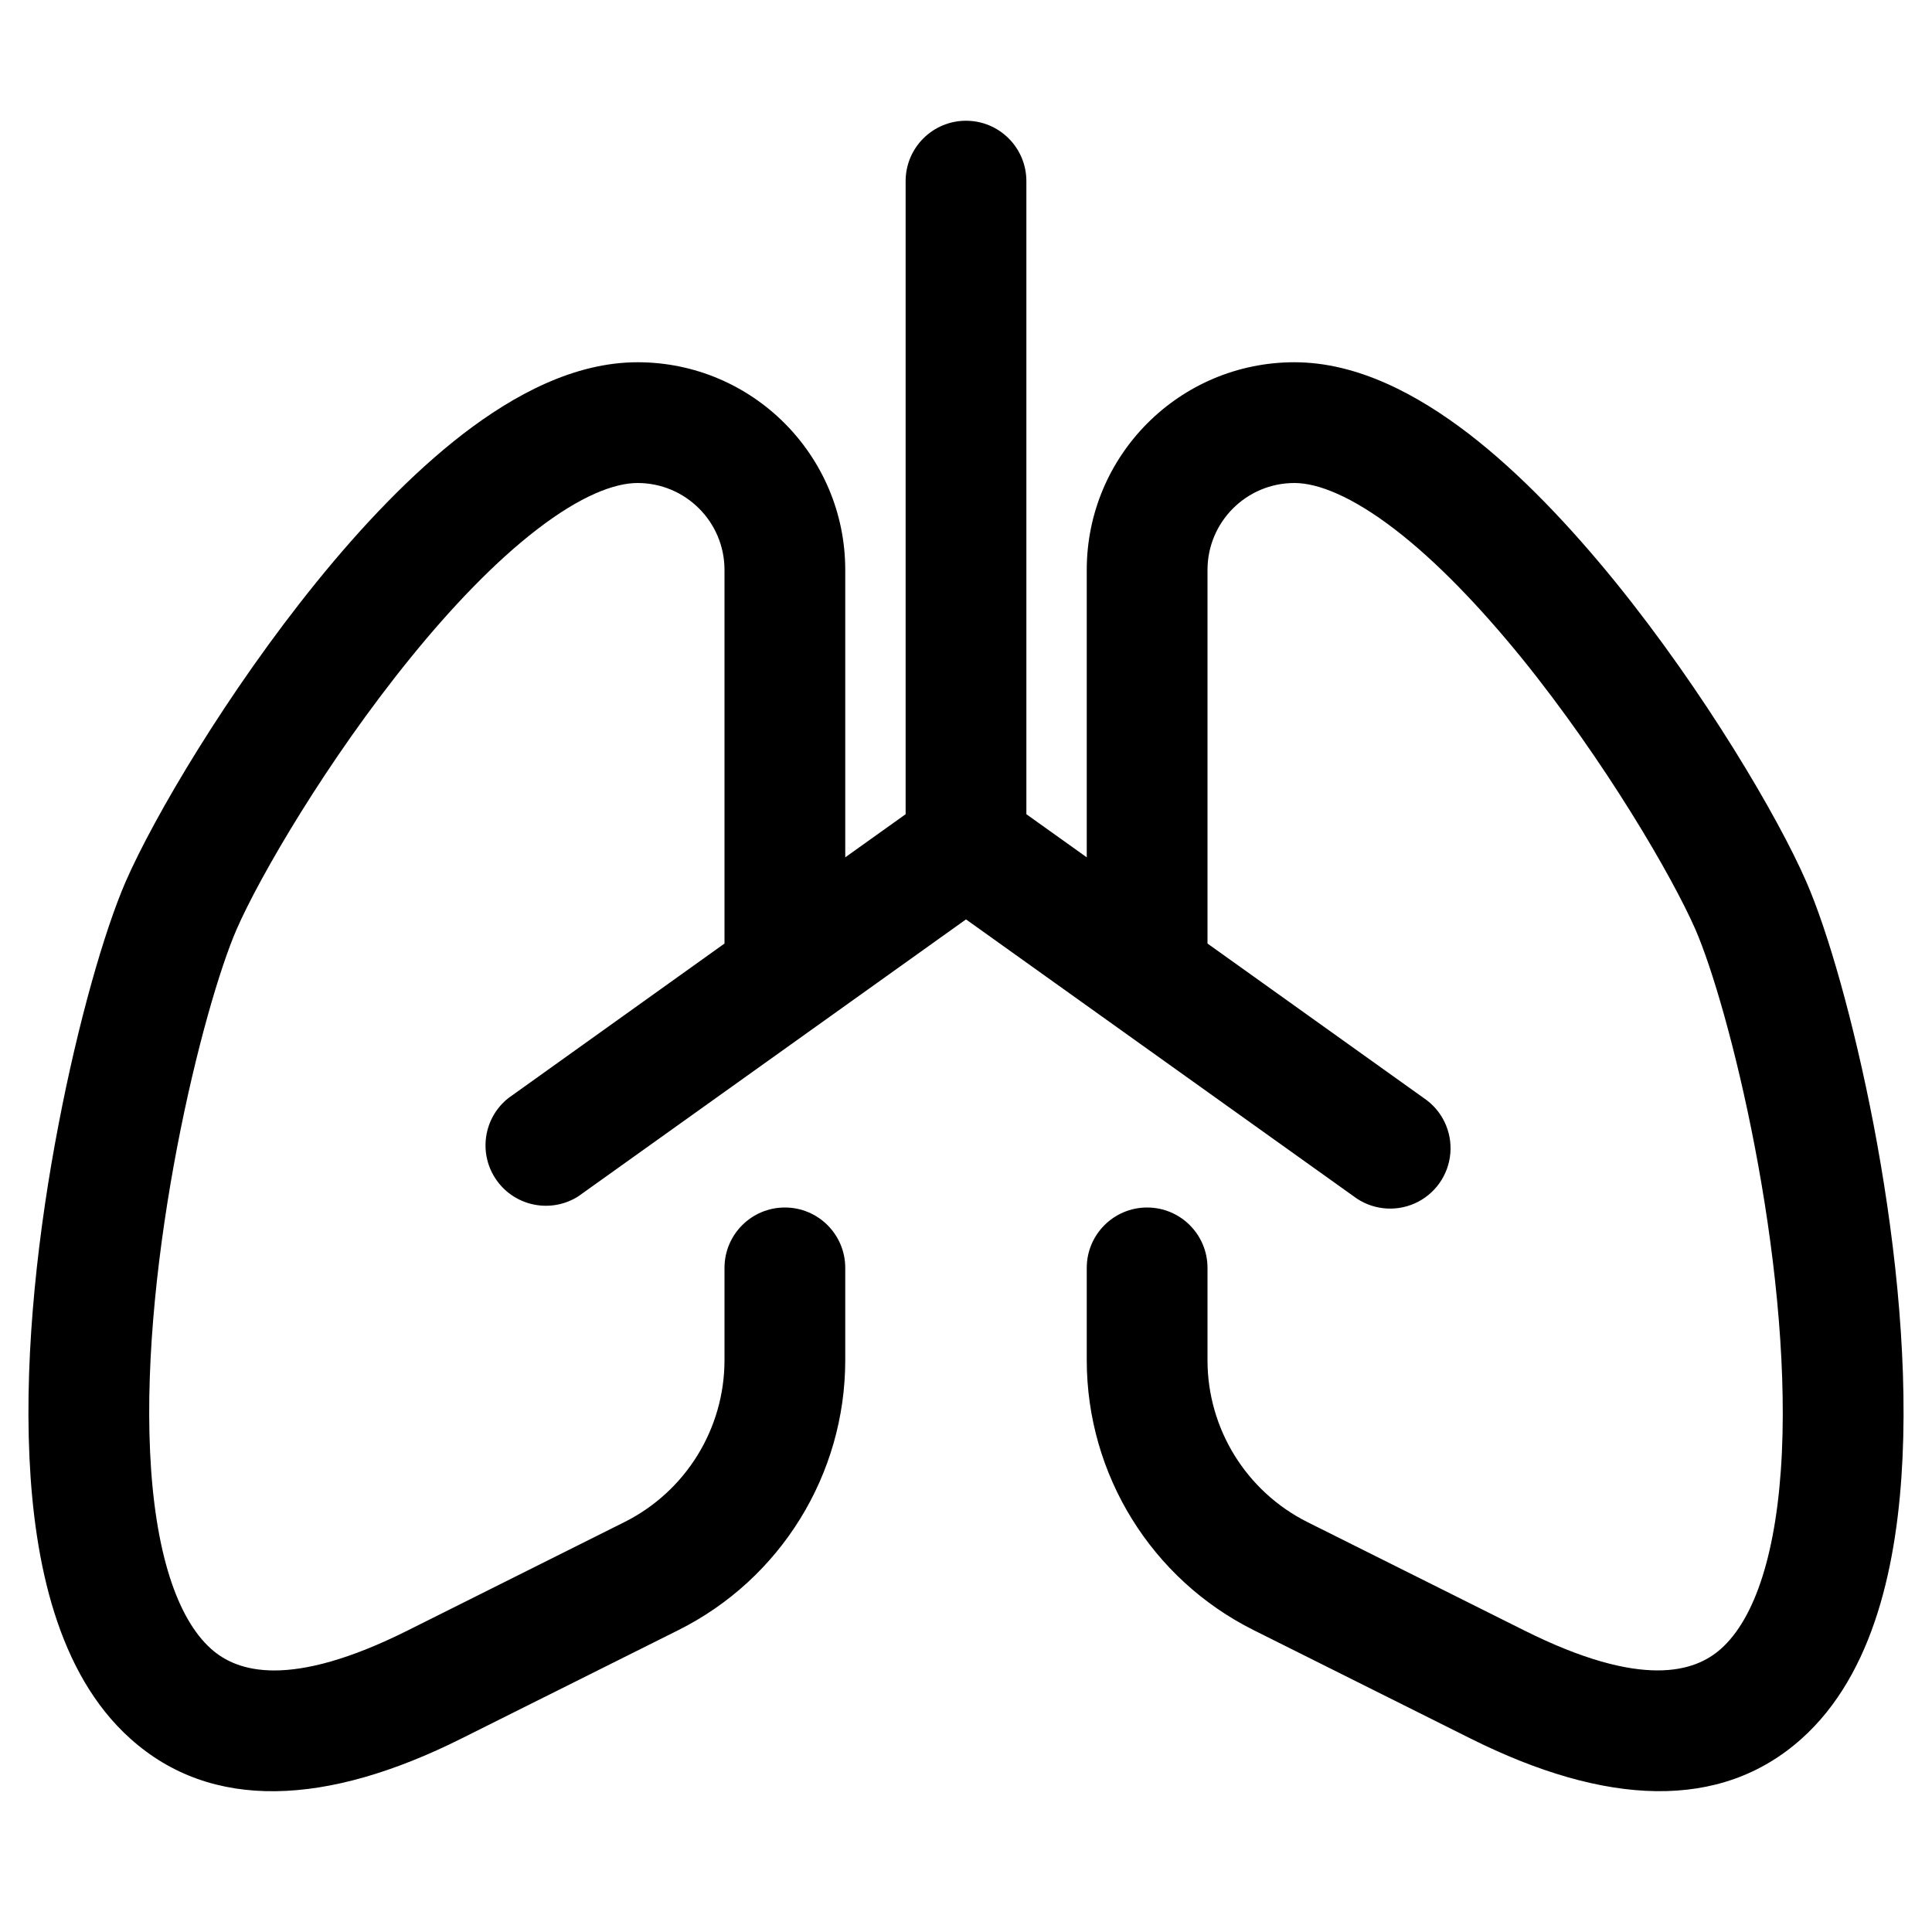
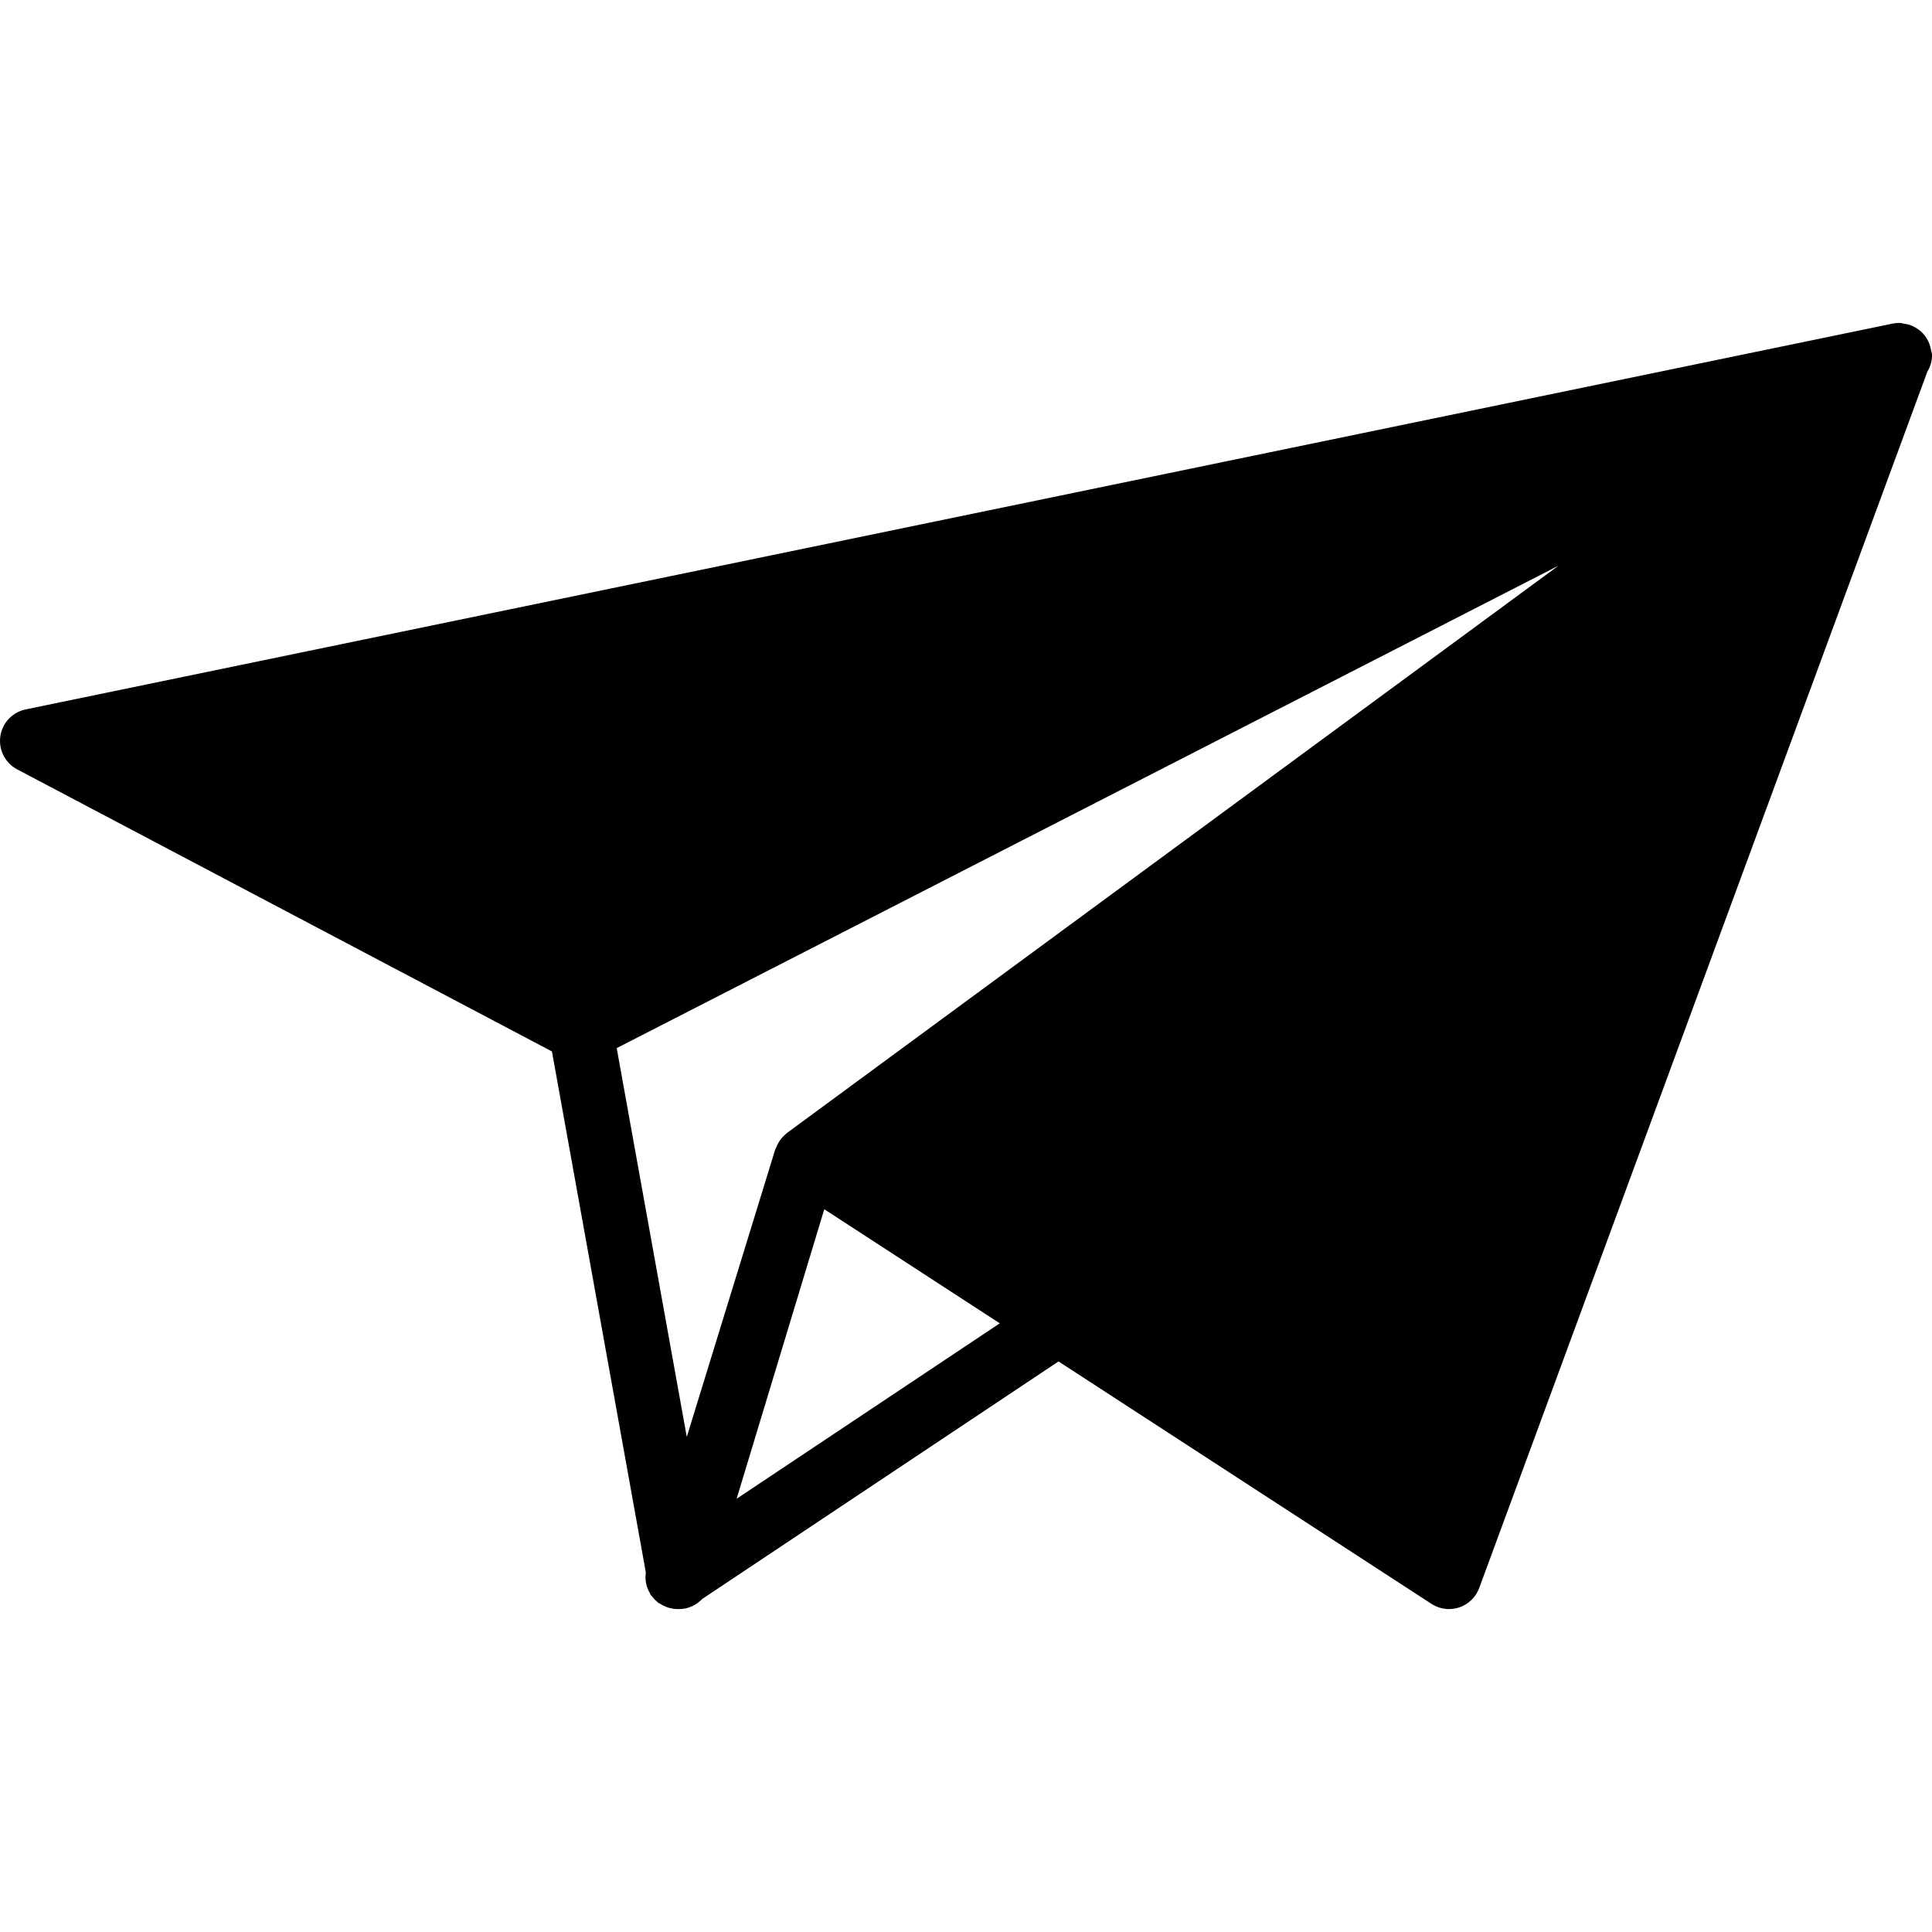
- <svg xmlns="http://www.w3.org/2000/svg" width="16" height="16" fill="currentColor" class="bi bi-lungs" viewBox="0 0 16 16">
-   <path d="M8.5 1.5a.5.5 0 1 0-1 0v5.243L7 7.1V4.72C7 3.77 6.23 3 5.28 3c-.524 0-1.023.27-1.443.592-.431.332-.847.773-1.216 1.229-.736.908-1.347 1.946-1.58 2.48-.176.405-.393 1.16-.556 2.011-.165.857-.283 1.857-.241 2.759.04.867.233 1.79.838 2.33.67.6 1.622.556 2.741-.004l1.795-.897A2.5 2.5 0 0 0 7 11.264V10.5a.5.5 0 0 0-1 0v.764a1.5 1.5 0 0 1-.83 1.342l-1.794.897c-.978.489-1.415.343-1.628.152-.28-.25-.467-.801-.505-1.63-.037-.795.068-1.71.224-2.525.157-.82.357-1.491.491-1.8.19-.438.75-1.4 1.44-2.25.342-.422.703-.799 1.049-1.065.358-.276.639-.385.833-.385a.72.72 0 0 1 .72.72v3.094l-1.79 1.28a.5.5 0 0 0 .58.813L8 7.614l3.21 2.293a.5.5 0 1 0 .58-.814L10 7.814V4.72a.72.72 0 0 1 .72-.72c.194 0 .475.11.833.385.346.266.706.643 1.05 1.066.688.85 1.248 1.811 1.439 2.249.134.309.334.98.491 1.8.156.814.26 1.73.224 2.525-.038.829-.224 1.38-.505 1.63-.213.19-.65.337-1.628-.152l-1.795-.897A1.5 1.5 0 0 1 10 11.264V10.5a.5.5 0 0 0-1 0v.764a2.5 2.5 0 0 0 1.382 2.236l1.795.897c1.12.56 2.07.603 2.741.004.605-.54.798-1.463.838-2.33.042-.902-.076-1.902-.24-2.759-.164-.852-.38-1.606-.558-2.012-.232-.533-.843-1.571-1.579-2.479-.37-.456-.785-.897-1.216-1.229C11.743 3.27 11.244 3 10.72 3 9.77 3 9 3.77 9 4.72V7.1l-.5-.357V1.5Z" />
+ <svg xmlns="http://www.w3.org/2000/svg" fill="currentColor" height="16" width="16" version="1.1" id="Capa_1" viewBox="0 0 60.083 60.083" xml:space="preserve">
+   <path d="M60.049,10.871c0-0.002-0.001-0.005-0.001-0.007c-0.023-0.125-0.066-0.239-0.132-0.343  c-0.001-0.001-0.001-0.003-0.001-0.004c-0.001-0.002-0.003-0.003-0.004-0.005c-0.063-0.098-0.139-0.182-0.232-0.253  c-0.019-0.015-0.039-0.026-0.059-0.04c-0.075-0.049-0.152-0.09-0.239-0.117c-0.055-0.019-0.111-0.025-0.168-0.034  c-0.044-0.006-0.083-0.026-0.129-0.026H59.08c-0.039-0.001-0.066,0.003-0.094,0.006c-0.009,0.001-0.017,0-0.026,0.001  c-0.009,0.001-0.019,0-0.029,0.002c-0.027,0.004-0.054,0.008-0.08,0.014L0.798,22.062c-0.413,0.086-0.729,0.421-0.788,0.839  s0.15,0.828,0.523,1.025l16.632,8.773l2.917,16.187c-0.002,0.012,0.001,0.025,0,0.037c-0.01,0.08-0.011,0.158-0.001,0.237  c0.005,0.04,0.01,0.078,0.02,0.117c0.023,0.095,0.06,0.184,0.11,0.268c0.01,0.016,0.01,0.035,0.021,0.051  c0.003,0.005,0.008,0.009,0.012,0.013c0.013,0.019,0.031,0.034,0.046,0.053c0.047,0.058,0.096,0.111,0.152,0.156  c0.009,0.007,0.015,0.018,0.025,0.025c0.015,0.011,0.032,0.014,0.047,0.024c0.061,0.04,0.124,0.073,0.191,0.099  c0.027,0.01,0.052,0.022,0.08,0.03c0.09,0.026,0.183,0.044,0.277,0.044c0.001,0,0.002,0,0.003,0h0c0,0,0,0,0,0  c0.004,0,0.008-0.002,0.012-0.002c0.017,0.001,0.034,0.002,0.051,0.002c0.277,0,0.527-0.124,0.712-0.315l11.079-7.386l11.6,7.54  c0.164,0.106,0.354,0.161,0.545,0.161c0.105,0,0.212-0.017,0.315-0.051c0.288-0.096,0.518-0.318,0.623-0.604l13.936-37.825  c0.093-0.151,0.146-0.33,0.146-0.521C60.083,10.981,60.059,10.928,60.049,10.871z M48.464,17.594L24.471,35.236  c-0.039,0.029-0.07,0.065-0.104,0.099c-0.013,0.012-0.026,0.022-0.037,0.035c-0.021,0.023-0.04,0.046-0.059,0.071  c-0.018,0.024-0.032,0.049-0.048,0.074c-0.037,0.06-0.068,0.122-0.092,0.188c-0.005,0.013-0.013,0.023-0.017,0.036  c-0.001,0.004-0.005,0.006-0.006,0.01l-2.75,8.937l-2.179-12.091L48.464,17.594z M22.908,46.61l2.726-9.004l4.244,2.759l1.214,0.789  l-4.124,2.749L22.908,46.61z" />
</svg>
